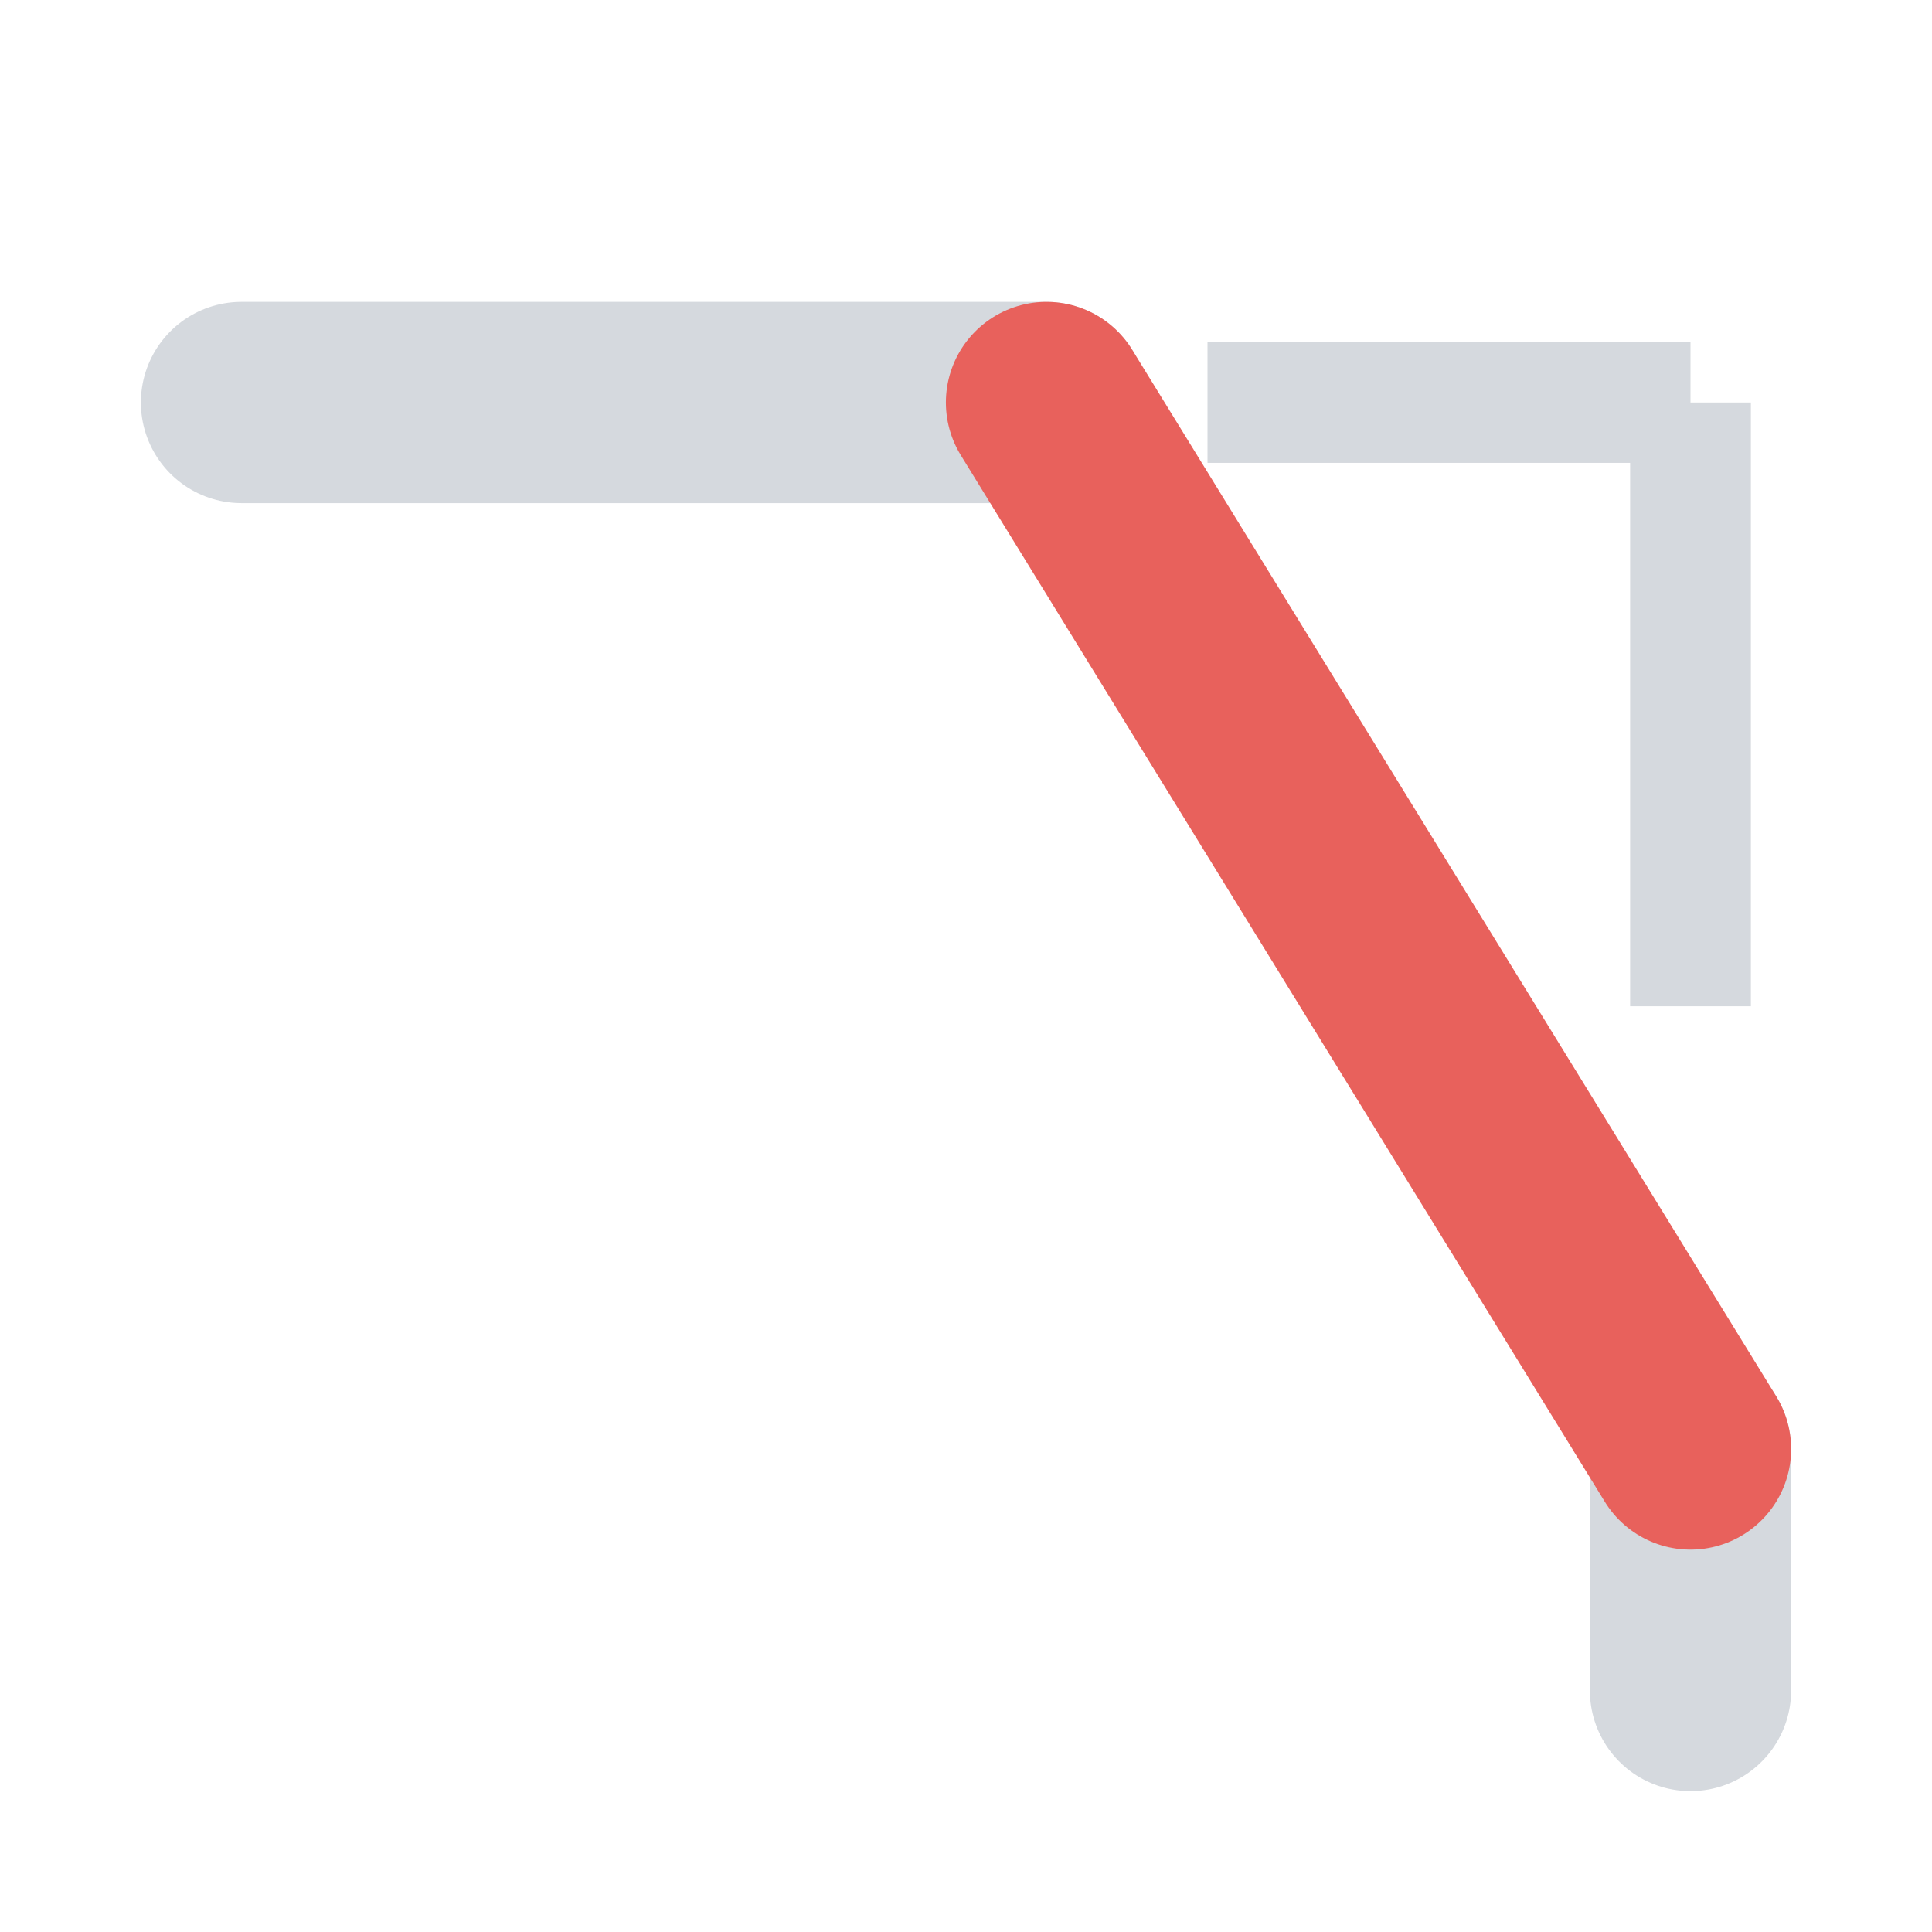
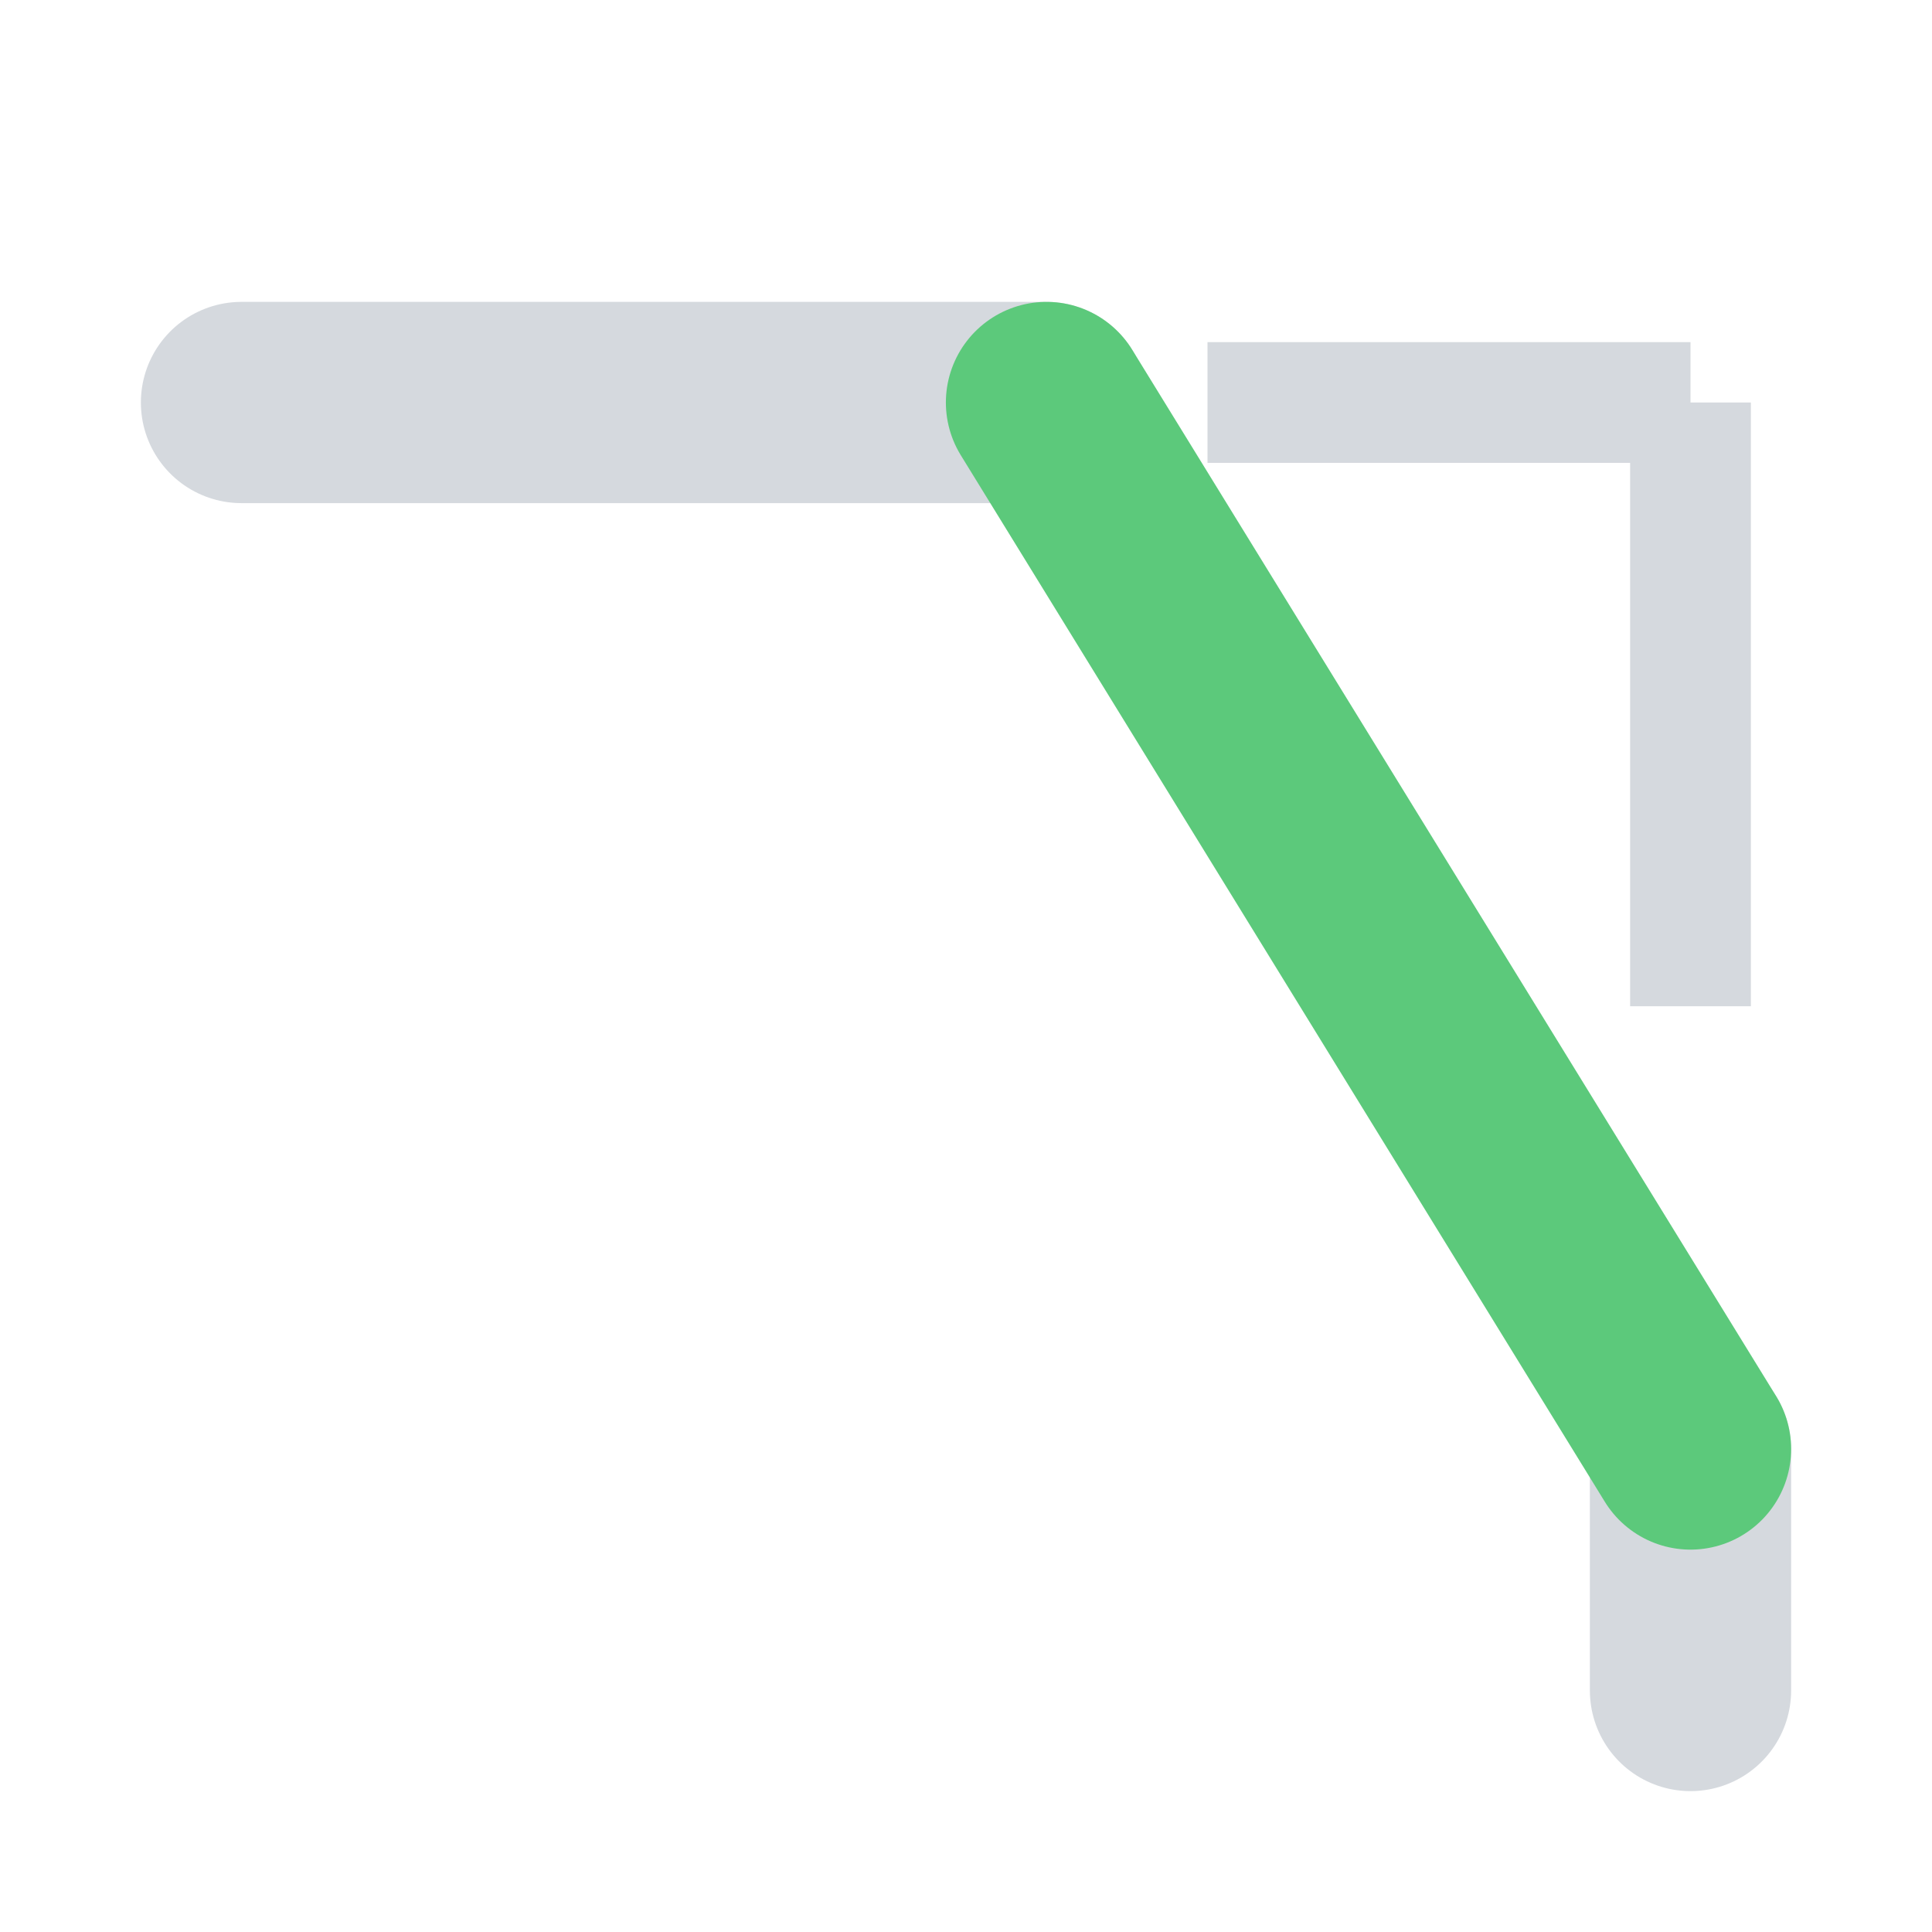
<svg xmlns="http://www.w3.org/2000/svg" version="1.1" width="24" height="24" viewBox="0 0 24 24">
  <g id="strokes">
    <line x1="3" y1="5" x2="21" y2="5" fill="none" stroke="#d5d9de" stroke-width="1.5" stroke-linecap="butt" stroke-dasharray="7.5,4.5" />
    <line x1="21" y1="5" x2="21" y2="21" fill="none" stroke="#d5d9de" stroke-width="1.5" stroke-linecap="butt" stroke-dasharray="7.5,4.5" />
    <line x1="3" y1="5" x2="13" y2="5" fill="none" stroke="#d5d9de" stroke-width="2.5" stroke-linecap="round" stroke-linejoin="round" />
    <line x1="21" y1="21" x2="21" y2="18" fill="none" stroke="#d5d9de" stroke-width="2.5" stroke-linecap="round" stroke-linejoin="round" />
-     <line x1="13" y1="5" x2="21" y2="18" fill="none" stroke="#e8615c" stroke-width="2.5" stroke-linecap="round" stroke-linejoin="round" />
+     <line x1="13" y1="5" x2="21" y2="18" fill="none" stroke="#5cc97b" stroke-width="2.5" stroke-linecap="round" stroke-linejoin="round" />
  </g>
</svg>
